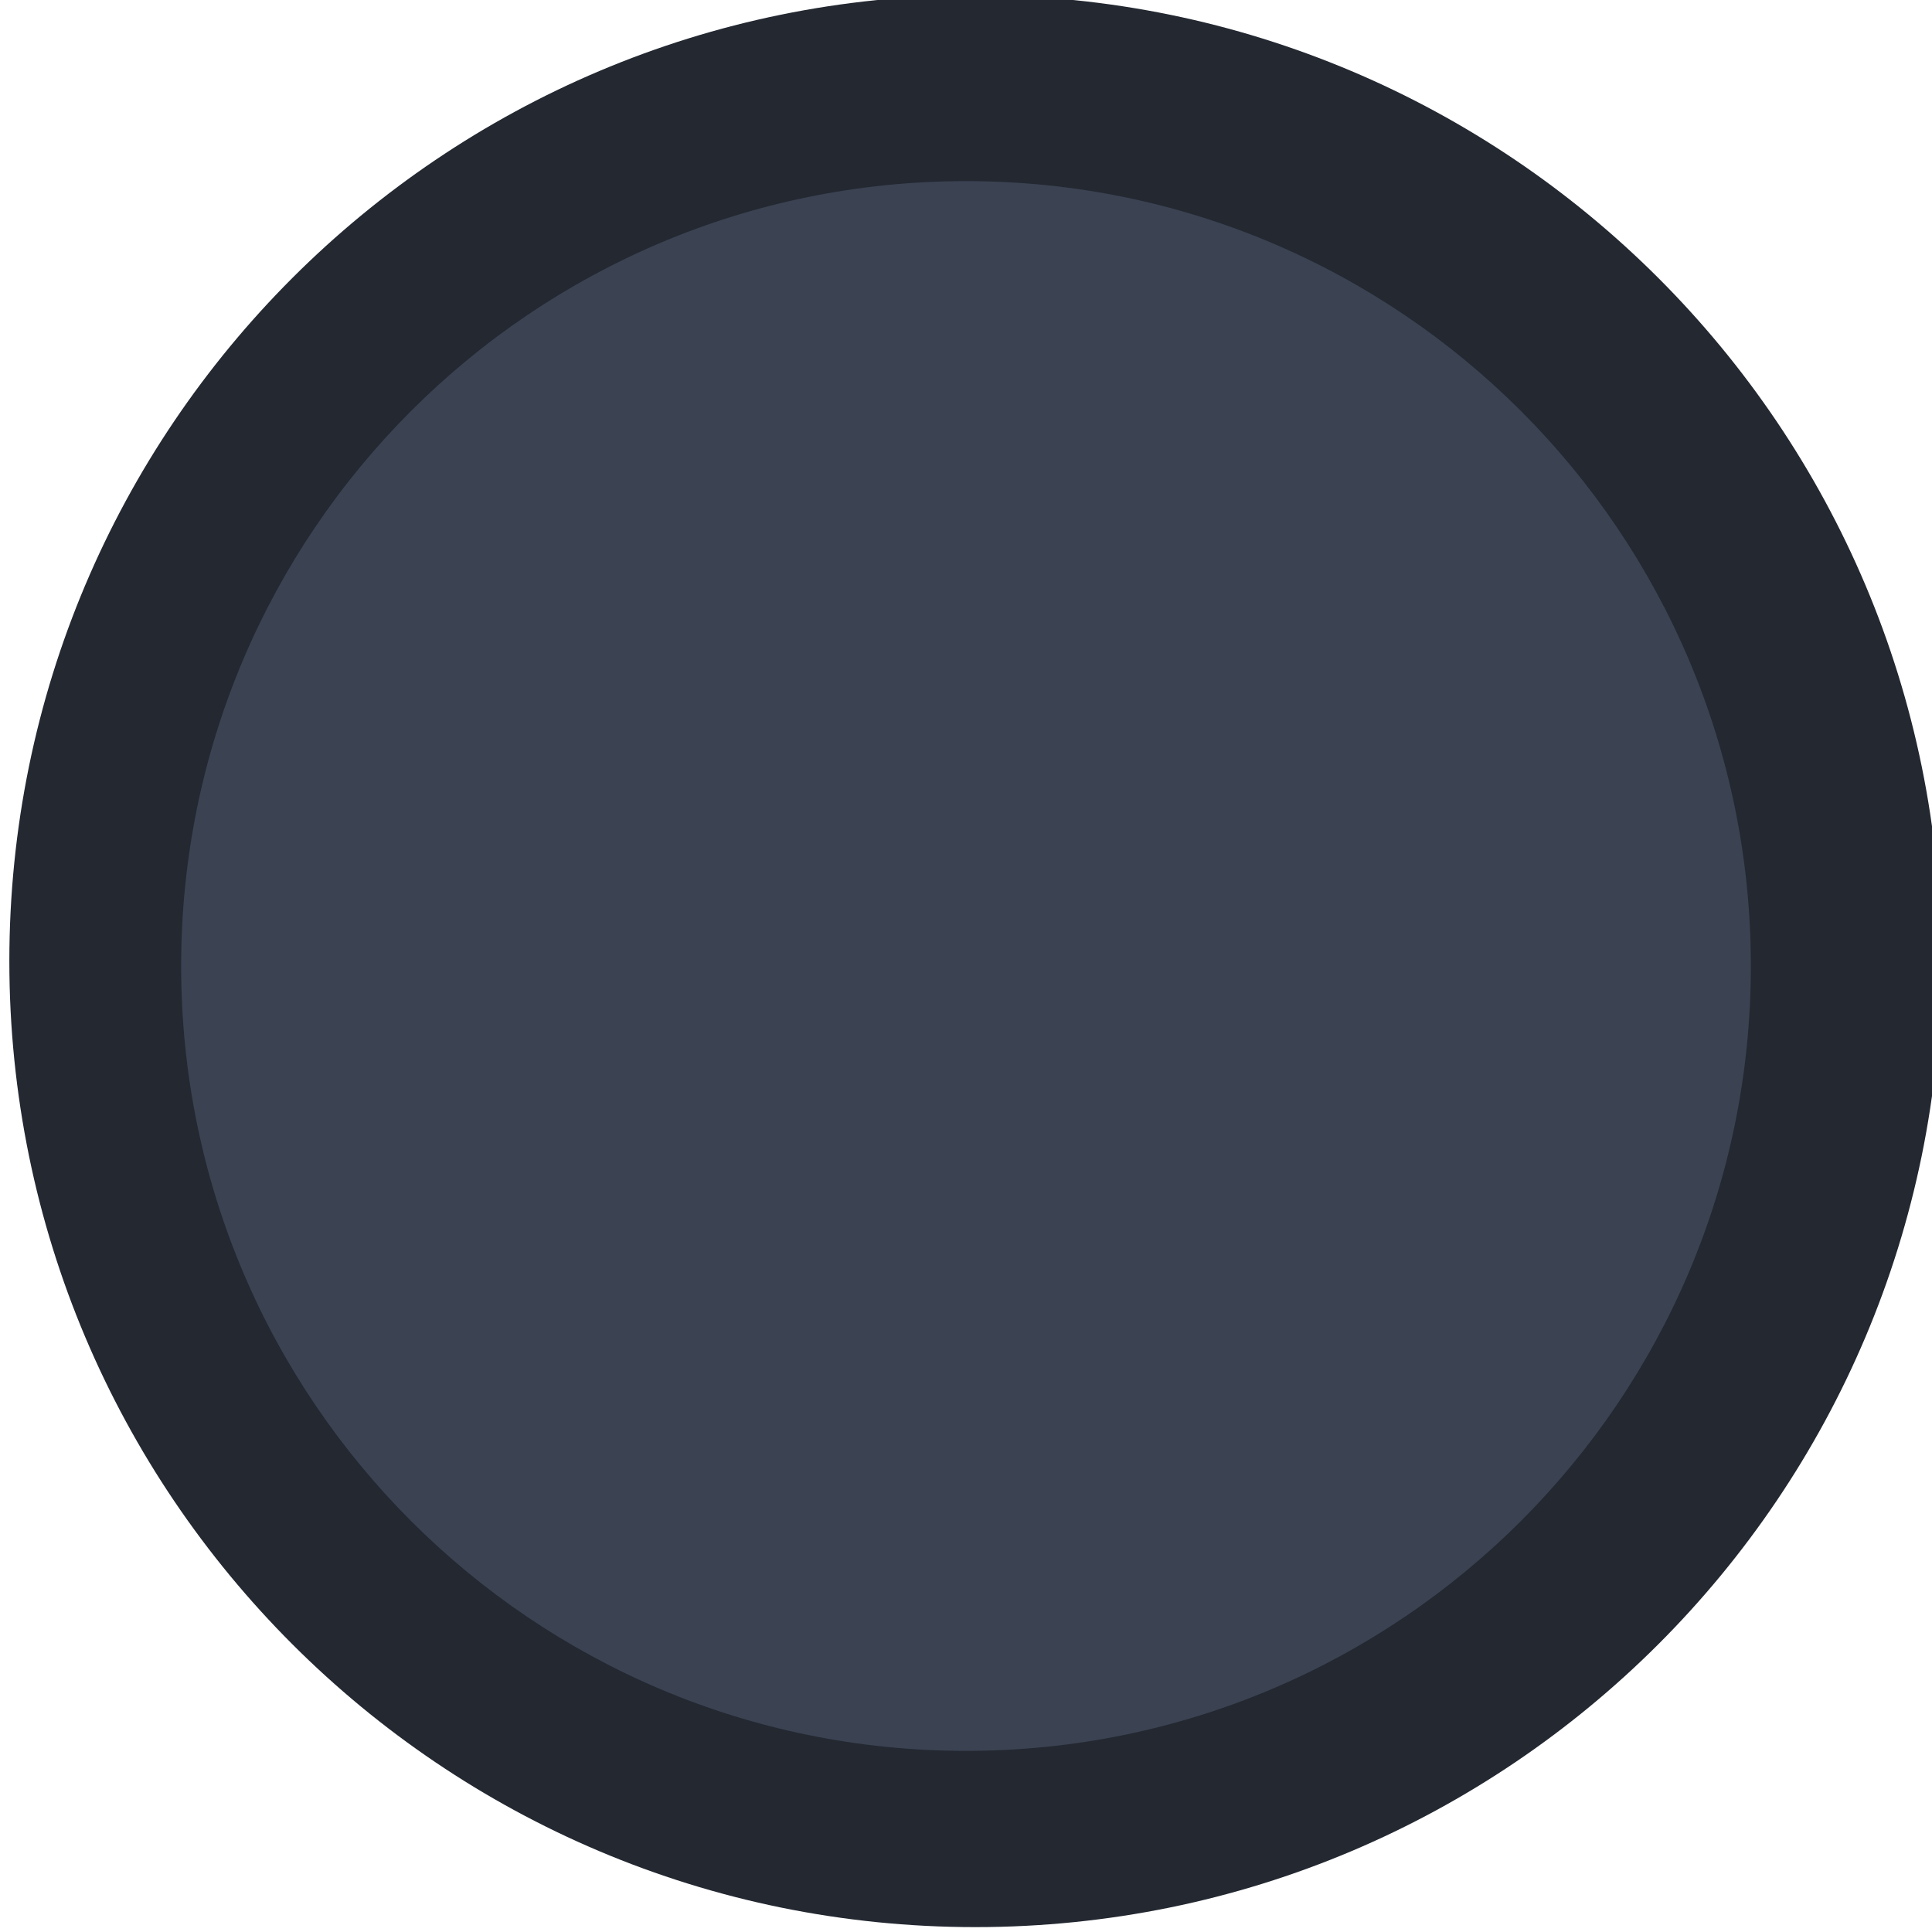
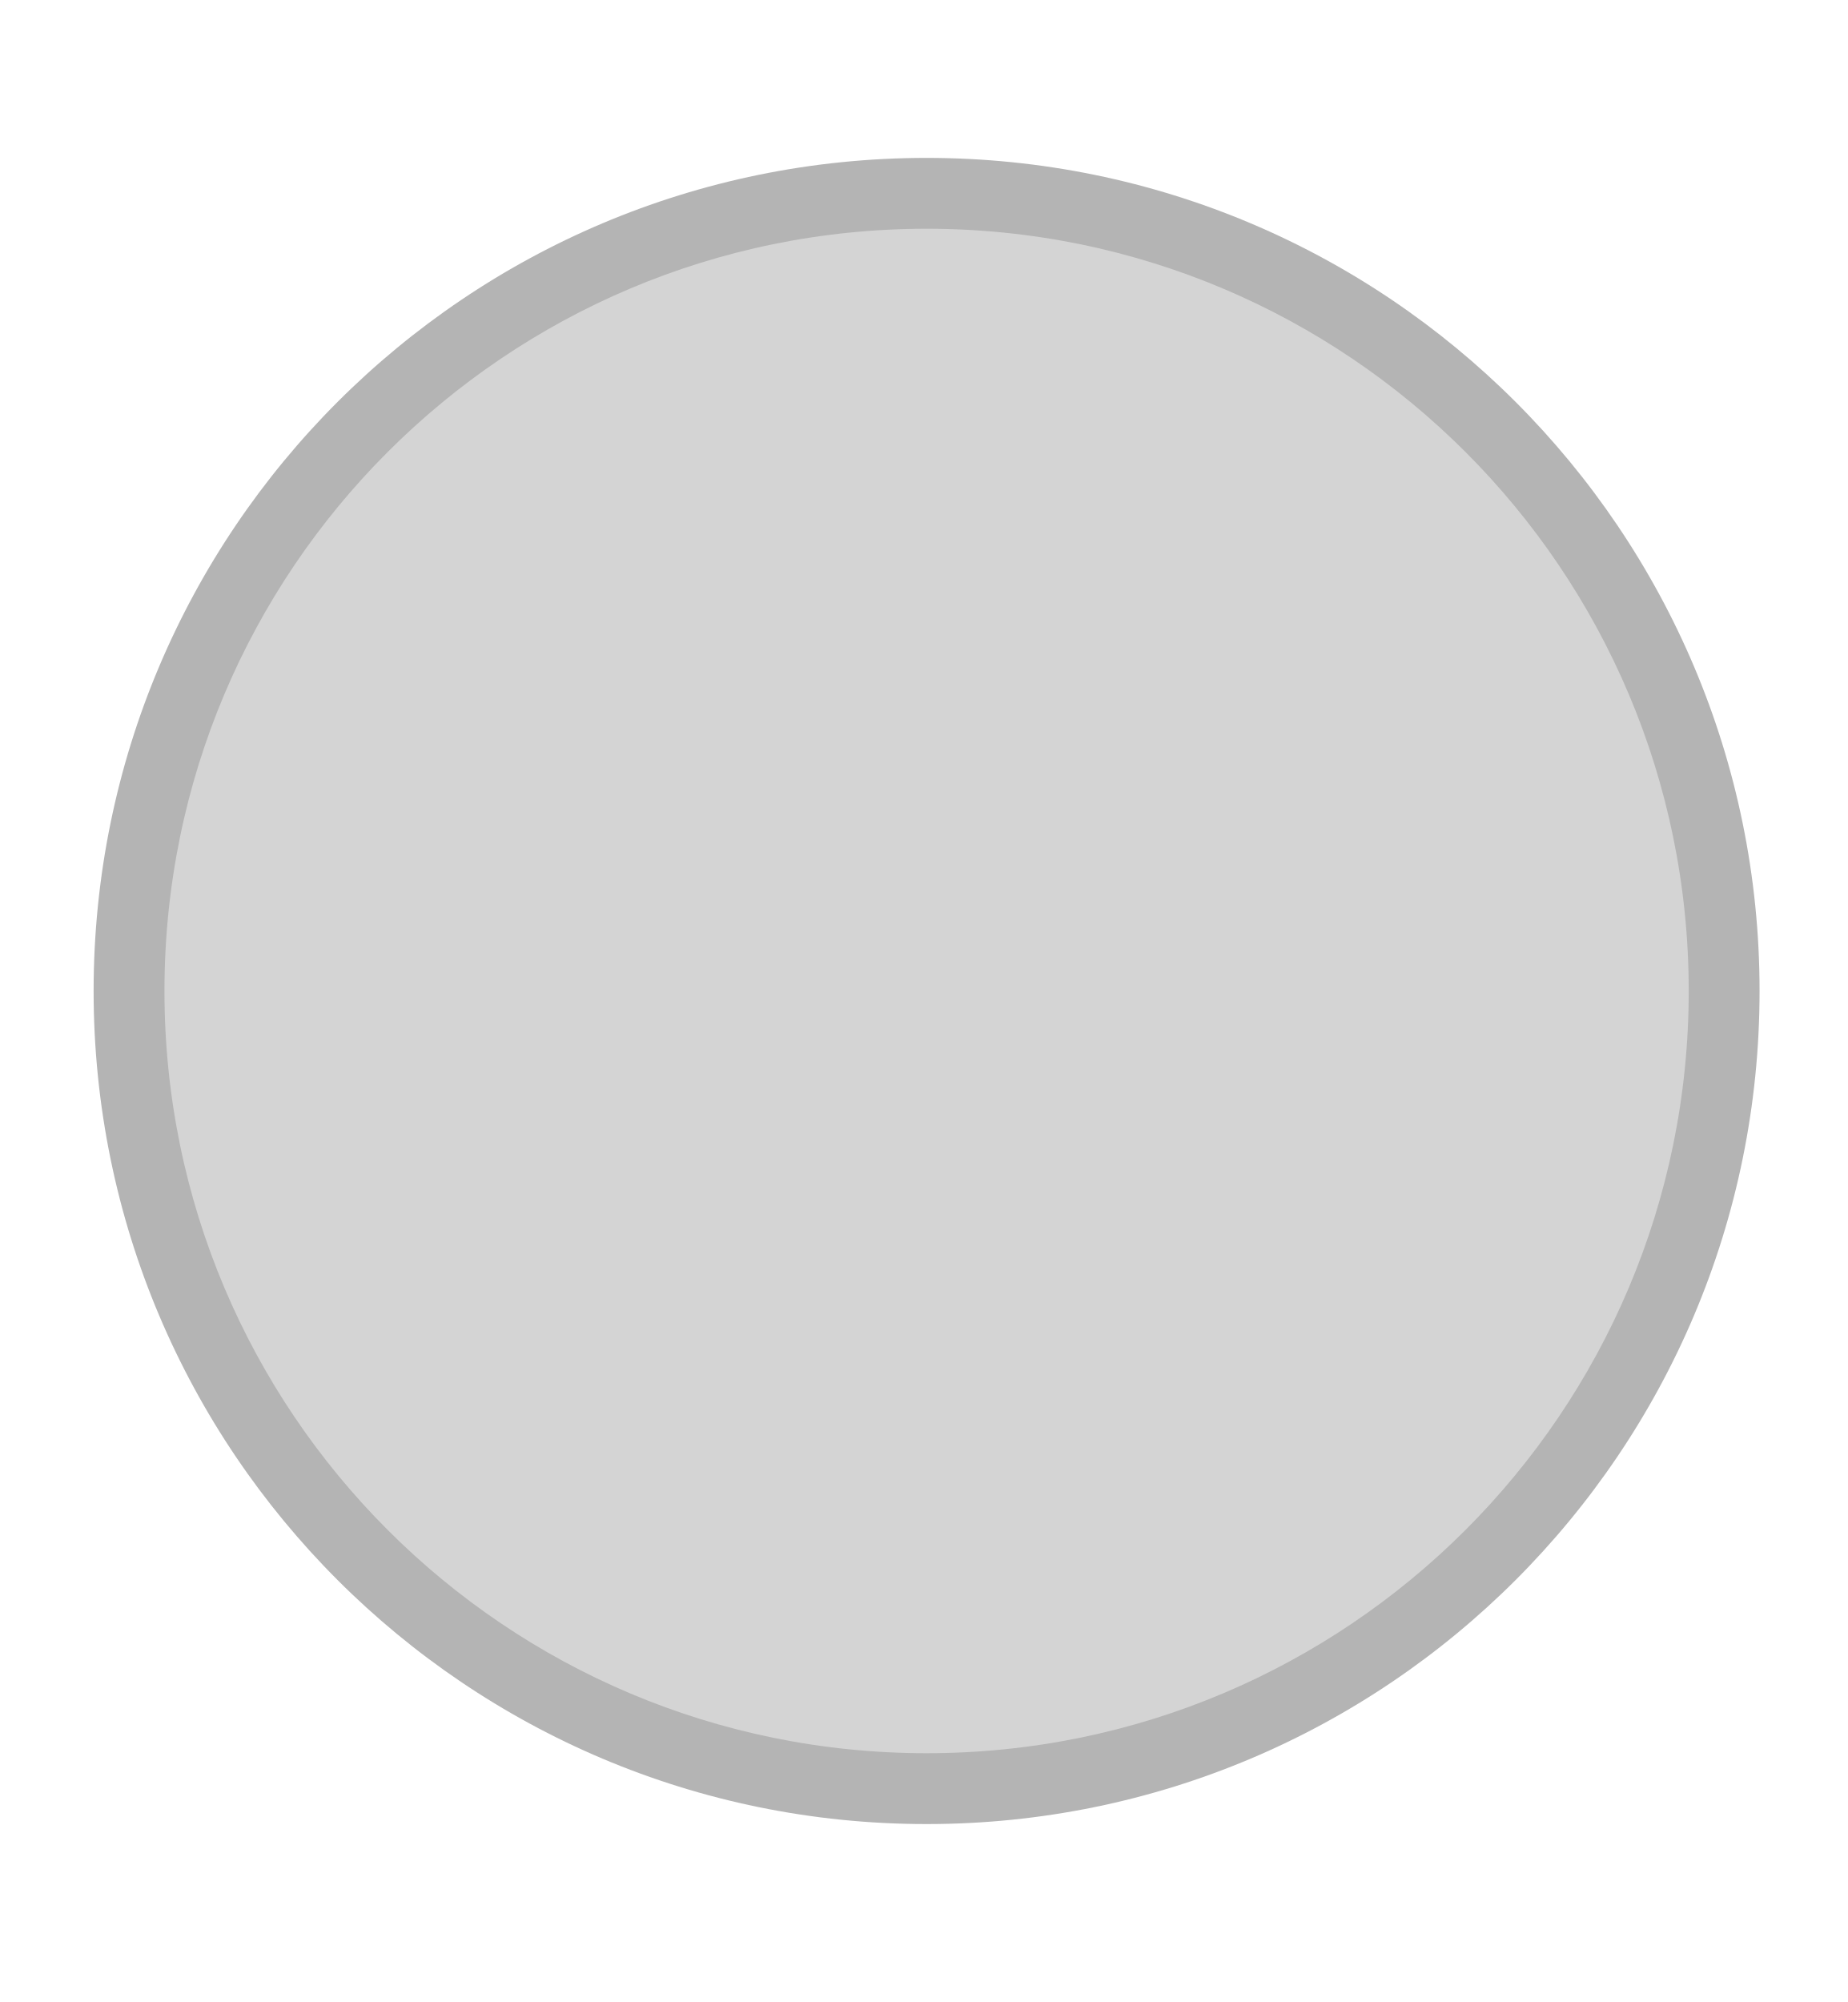
- <svg xmlns="http://www.w3.org/2000/svg" width="16" height="16" id="svg2" version="1.1">
+ <svg xmlns="http://www.w3.org/2000/svg" width="12" height="13" id="svg2" version="1.1">
  <defs id="defs4" />
-   <g id="layer1" transform="translate(-671.1429,-648.5765)">
+   <g id="layer1" transform="translate(-671.1429,-651.5765)">
    <g transform="matrix(0.1265625,0,0,-0.1265625,672.0709,663.0964)" id="g4090">
      <g transform="scale(0.1,0.1)" id="g4092">
-         <path id="path4094" style="fill:#232831;fill-opacity:1;fill-rule:evenodd;stroke:none;stroke-width:1.143" d="m 564.893,-113.749 c 349.093,0 632.093,283.001 632.093,632.098 0,349.099 -283.001,632.099 -632.093,632.099 -349.103,0 -632.104,-283.001 -632.104,-632.099 0,-349.097 283.001,-632.098 632.104,-632.098" />
-         <path id="path4096" style="fill:#3b4252;fill-opacity:1;fill-rule:evenodd;stroke:none" d="m 558.777,1.568 c 283.637,0 513.575,229.943 513.575,513.585 0,283.644 -229.938,513.582 -513.575,513.582 -283.647,0 -513.586,-229.938 -513.586,-513.582 0,-283.642 229.938,-513.585 513.586,-513.585" />
+         <g transform="matrix(10,0,0,10,3.128401,-0.3630997)" id="g4195">
+           <g transform="scale(0.1,0.1)" id="g4197">
+             <path id="path4199" style="fill:#b4b4b4;fill-opacity:1;fill-rule:evenodd;stroke:none" d="m 399.012,-25.291 c 236.063,0 427.43,191.364 427.43,427.43 0,236.059 -191.367,427.426 -427.43,427.426 -236.062,0 -427.429,-191.367 -427.429,-427.426 0,-236.066 191.367,-427.43 427.429,-427.43" />
+             <path id="path4201" style="fill:#d4d4d4;fill-opacity:1;fill-rule:evenodd;stroke:none" d="m 399.012,11.061 c 215.985,0 391.078,175.09 391.078,391.078 0,215.98 -175.093,391.074 -391.078,391.074 -215.984,0 -391.078,-175.094 -391.078,-391.074 0,-215.988 175.094,-391.078 391.078,-391.078" />
+           </g>
+         </g>
      </g>
    </g>
  </g>
</svg>
